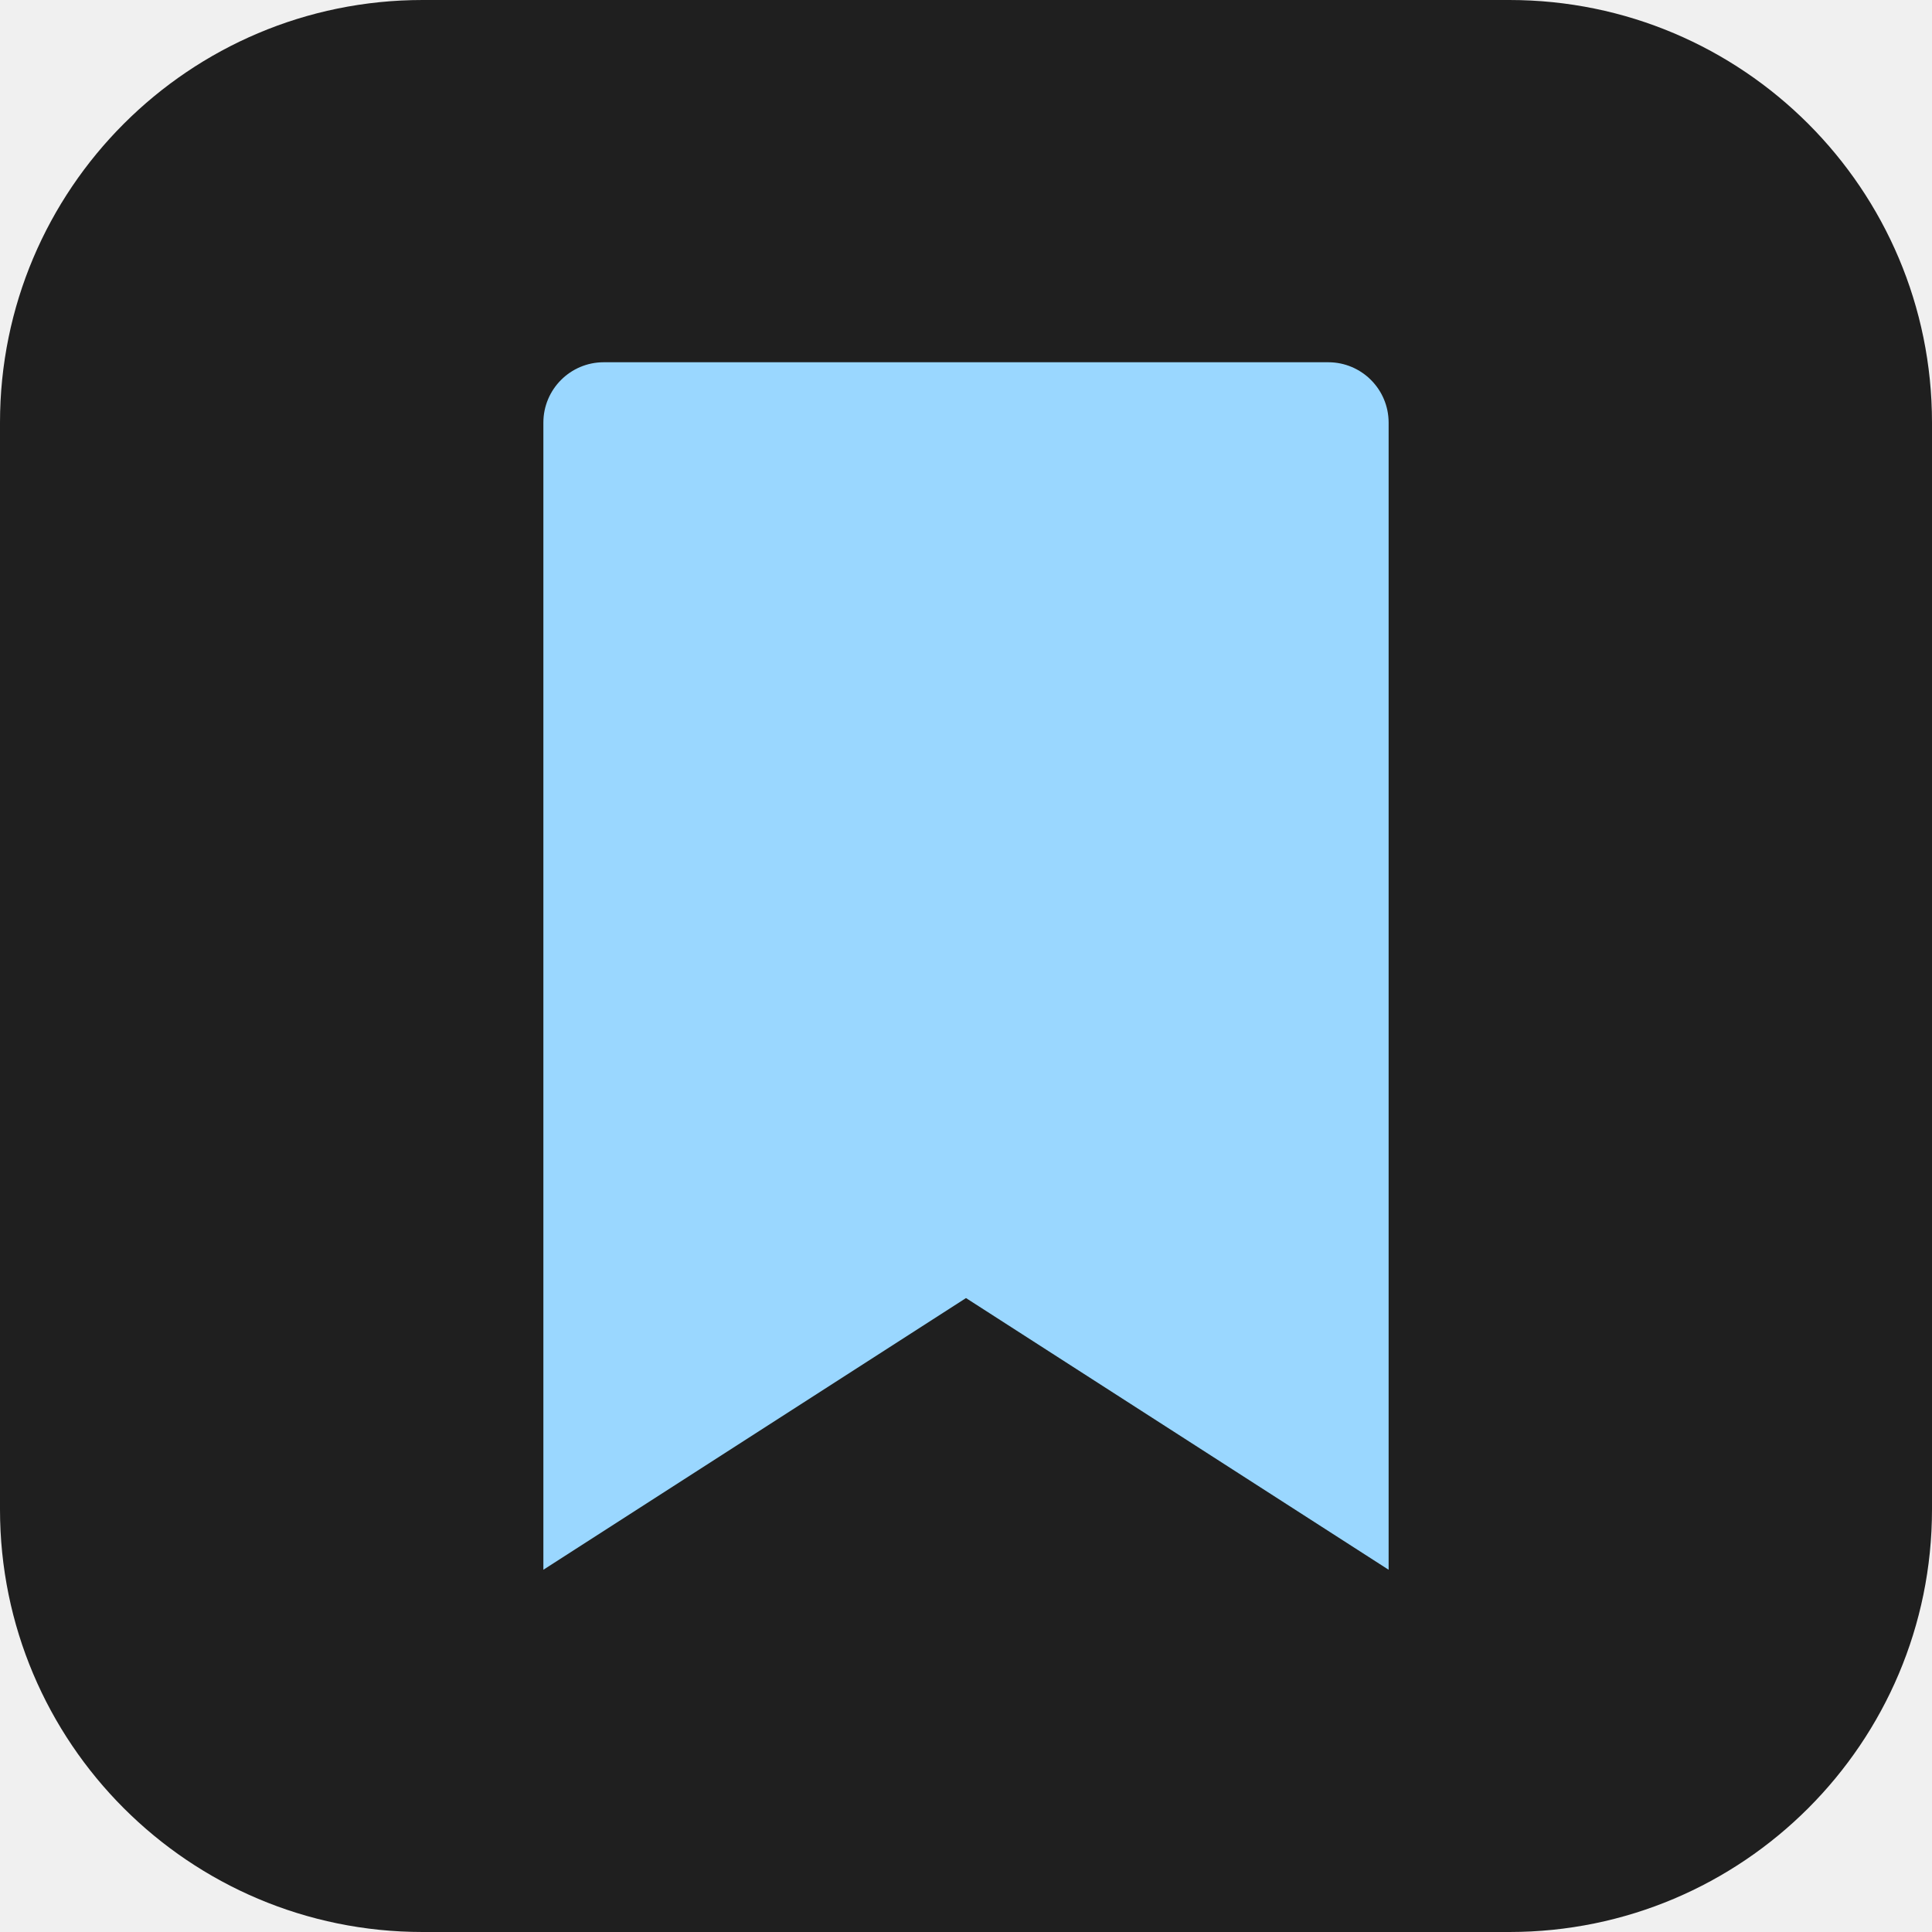
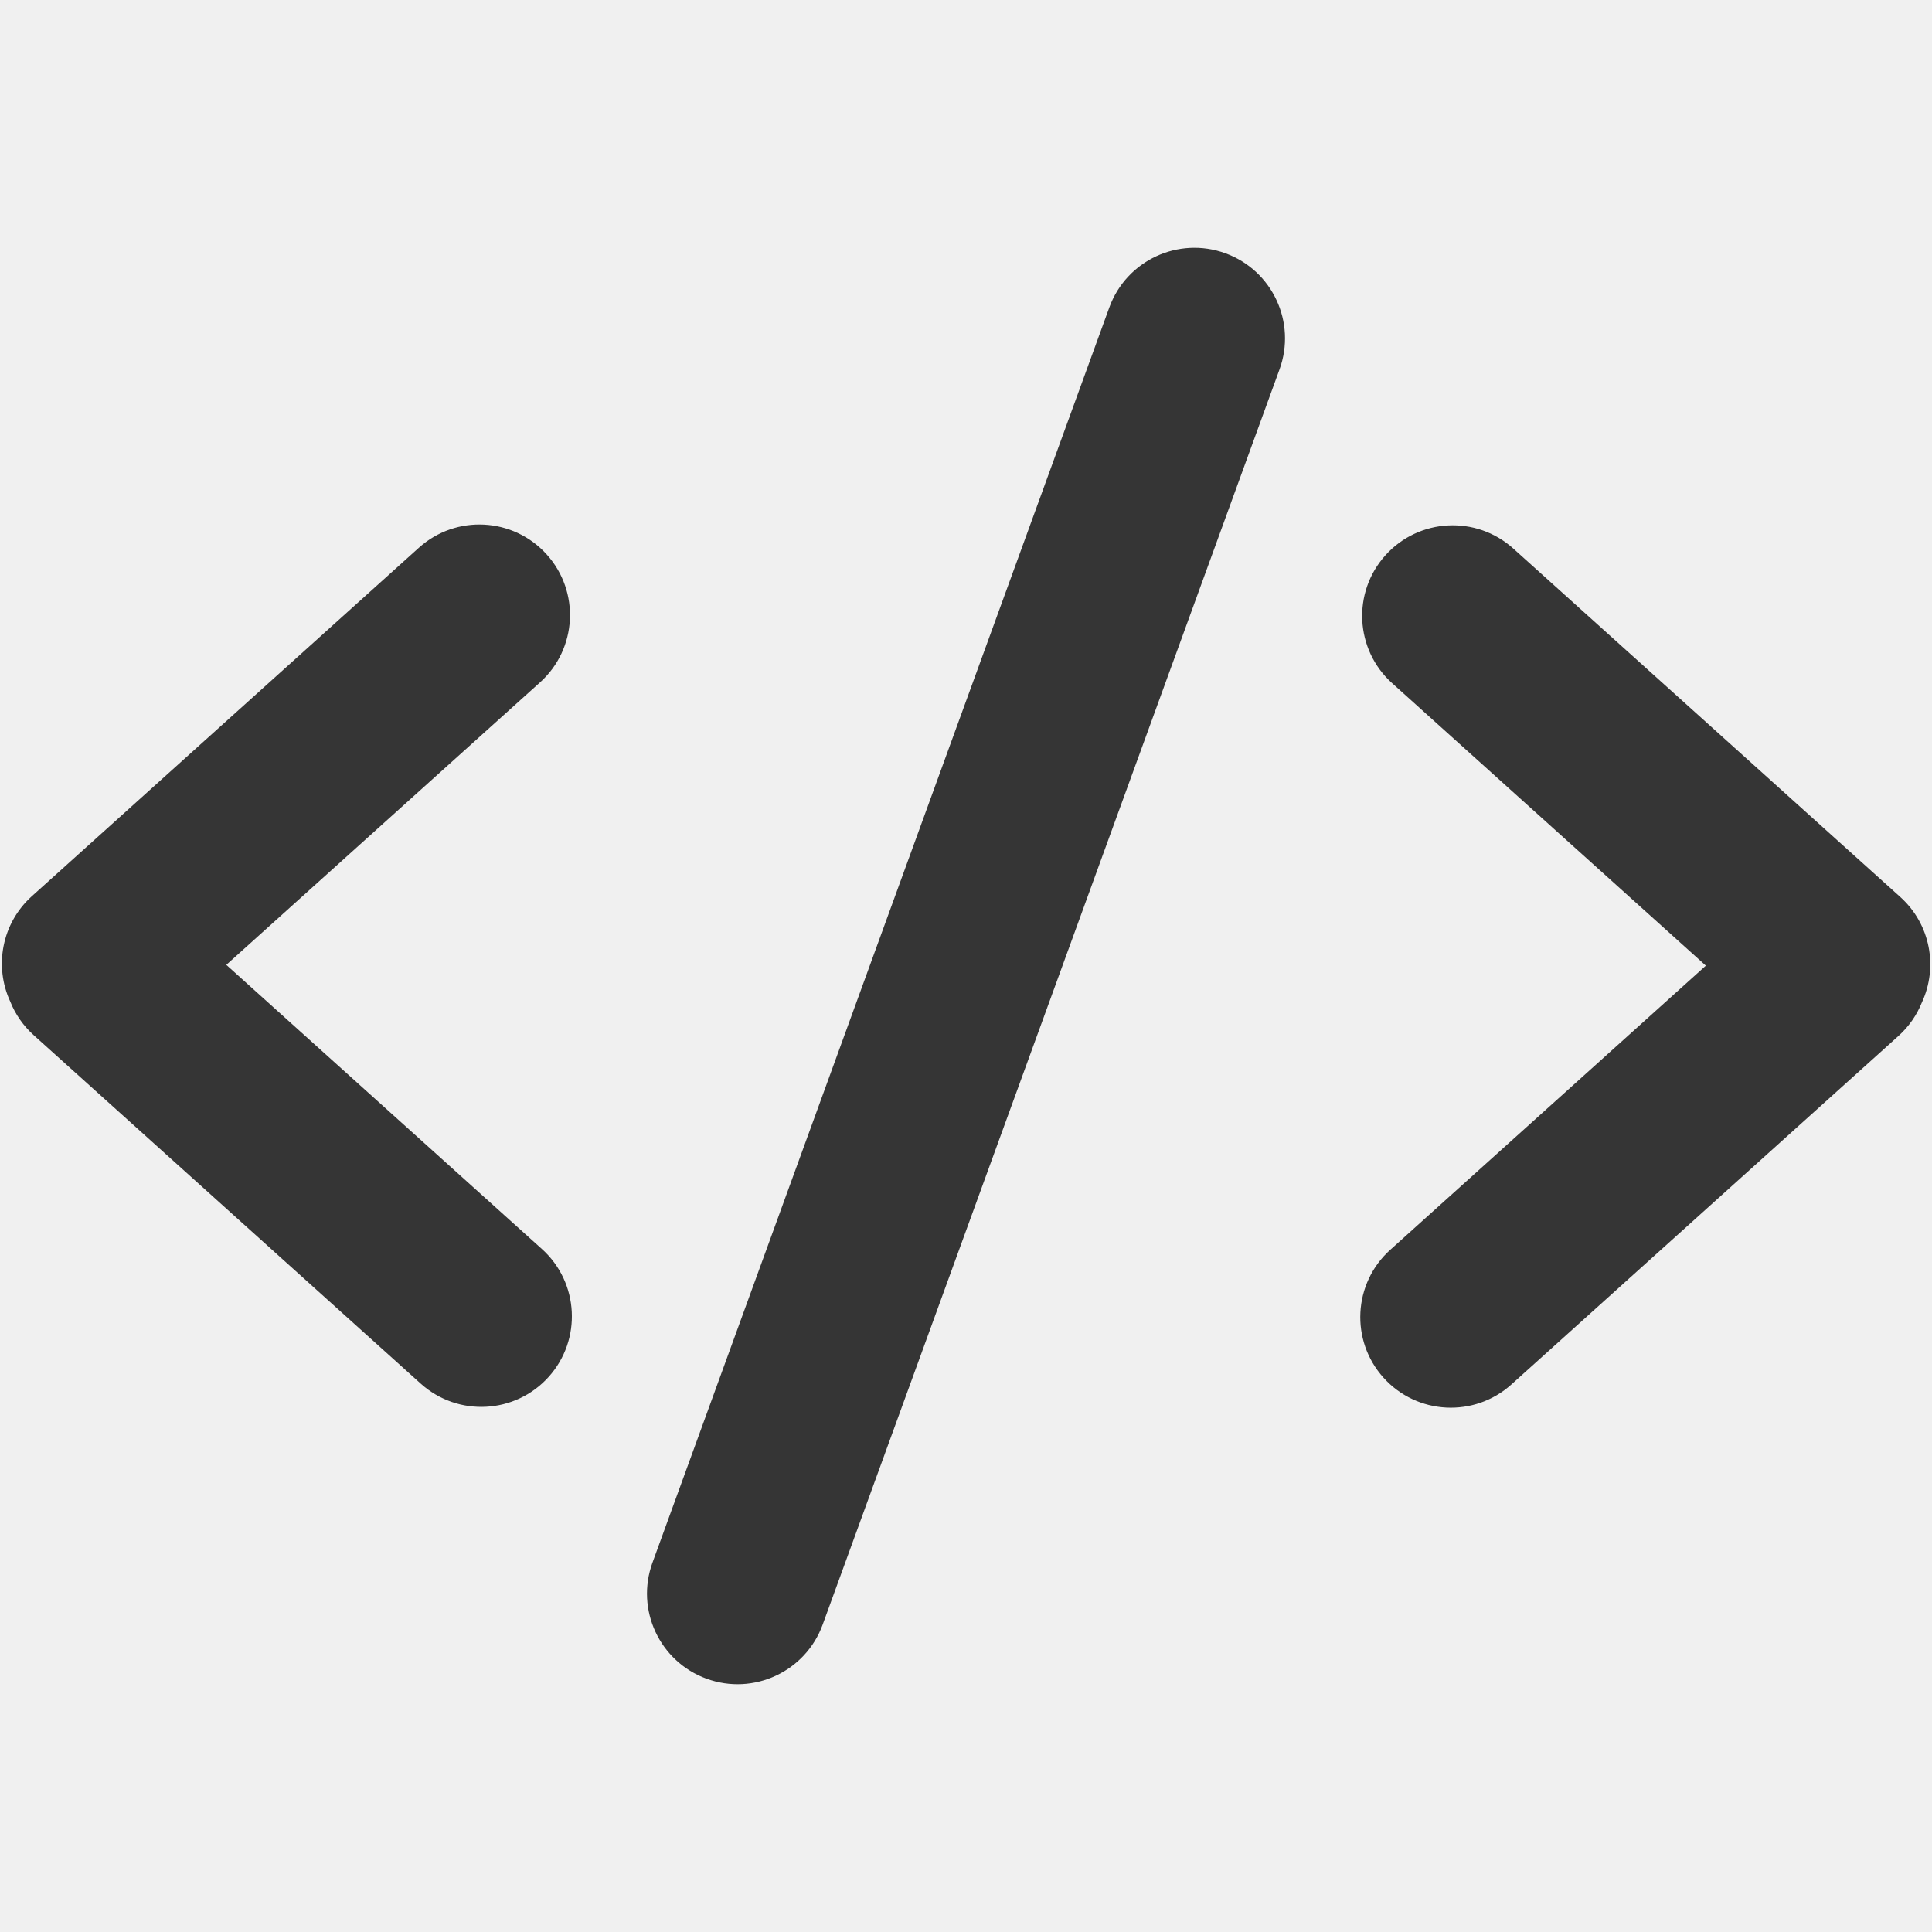
- <svg xmlns="http://www.w3.org/2000/svg" viewBox="0 0 32 32">
-   <rect width="32" height="32" rx="7" fill="#1f1f1f" />
-   <path d="M10 6h12a1 1 0 0 1 1 1v19l-7-4.5L9 26V7a1 1 0 0 1 1-1z" fill="#9ad7ff" />
+ <svg xmlns="http://www.w3.org/2000/svg" width="1024" height="1024">
+   <path d="M1018.645 531.298c8.635-18.61 4.601-41.42-11.442-55.864l-205.108-184.68c-19.7-17.739-50.05-16.148-67.789 3.552-17.738 19.7-16.148 50.051 3.553 67.79l166.28 149.718-167.28 150.62c-19.7 17.738-21.291 48.088-3.553 67.789 17.739 19.7 48.089 21.291 67.79 3.553l205.107-184.68a47.805 47.805 0 0 0 12.442-17.798zM119.947 511.39l166.28-149.719c19.7-17.738 21.29-48.088 3.552-67.789-17.738-19.7-48.088-21.291-67.789-3.553L16.882 475.01C.84 489.456-3.194 512.264 5.44 530.874a47.805 47.805 0 0 0 12.442 17.798l205.108 184.68c19.7 17.739 50.05 16.148 67.79-3.552 17.738-19.7 16.147-50.051-3.553-67.79l-167.28-150.62zm529.545-377.146c24.911 9.066 37.755 36.61 28.688 61.522L436.03 861.068c-9.067 24.911-36.611 37.755-61.522 28.688-24.911-9.066-37.755-36.61-28.688-61.522l242.15-665.302c9.067-24.911 36.611-37.755 61.522-28.688z" fill-rule="evenodd" opacity=".78" />
+   <style>
+         path {
+             fill: black;
+         }
+ 
+         @media (prefers-color-scheme: dark) {
+             path {
+                 fill: white;
+             }
+         }
+     </style>
</svg>
